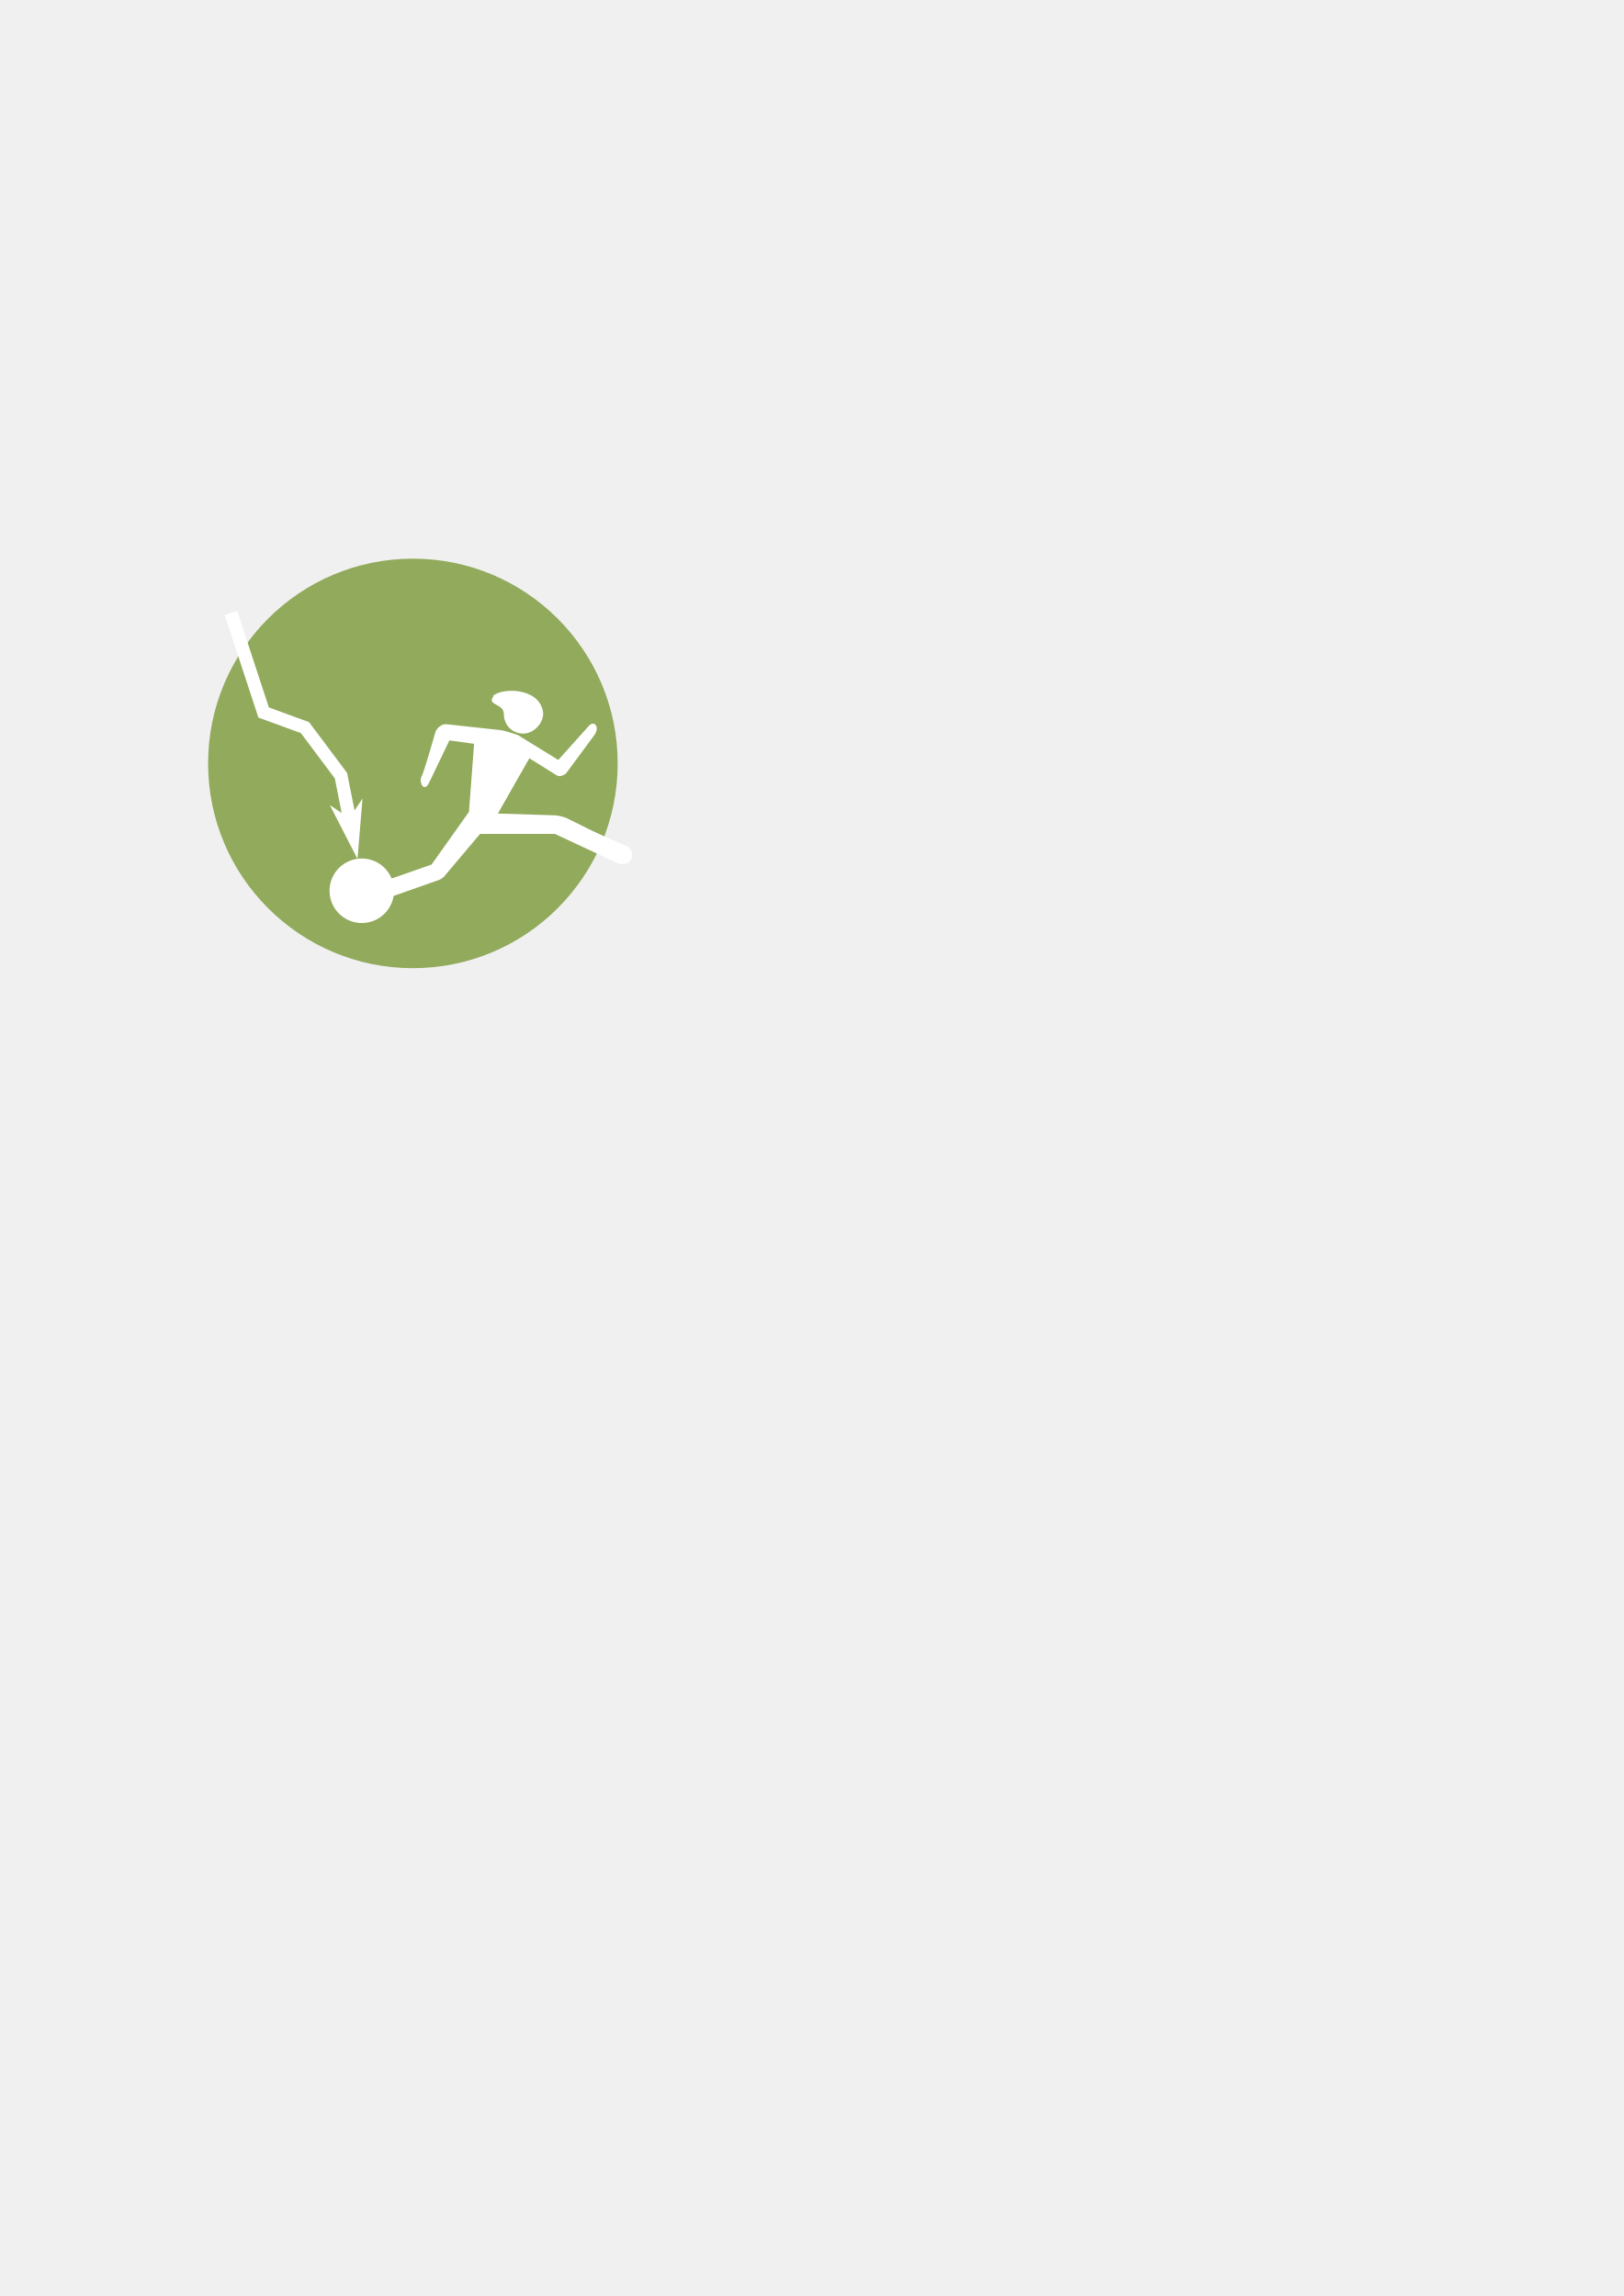
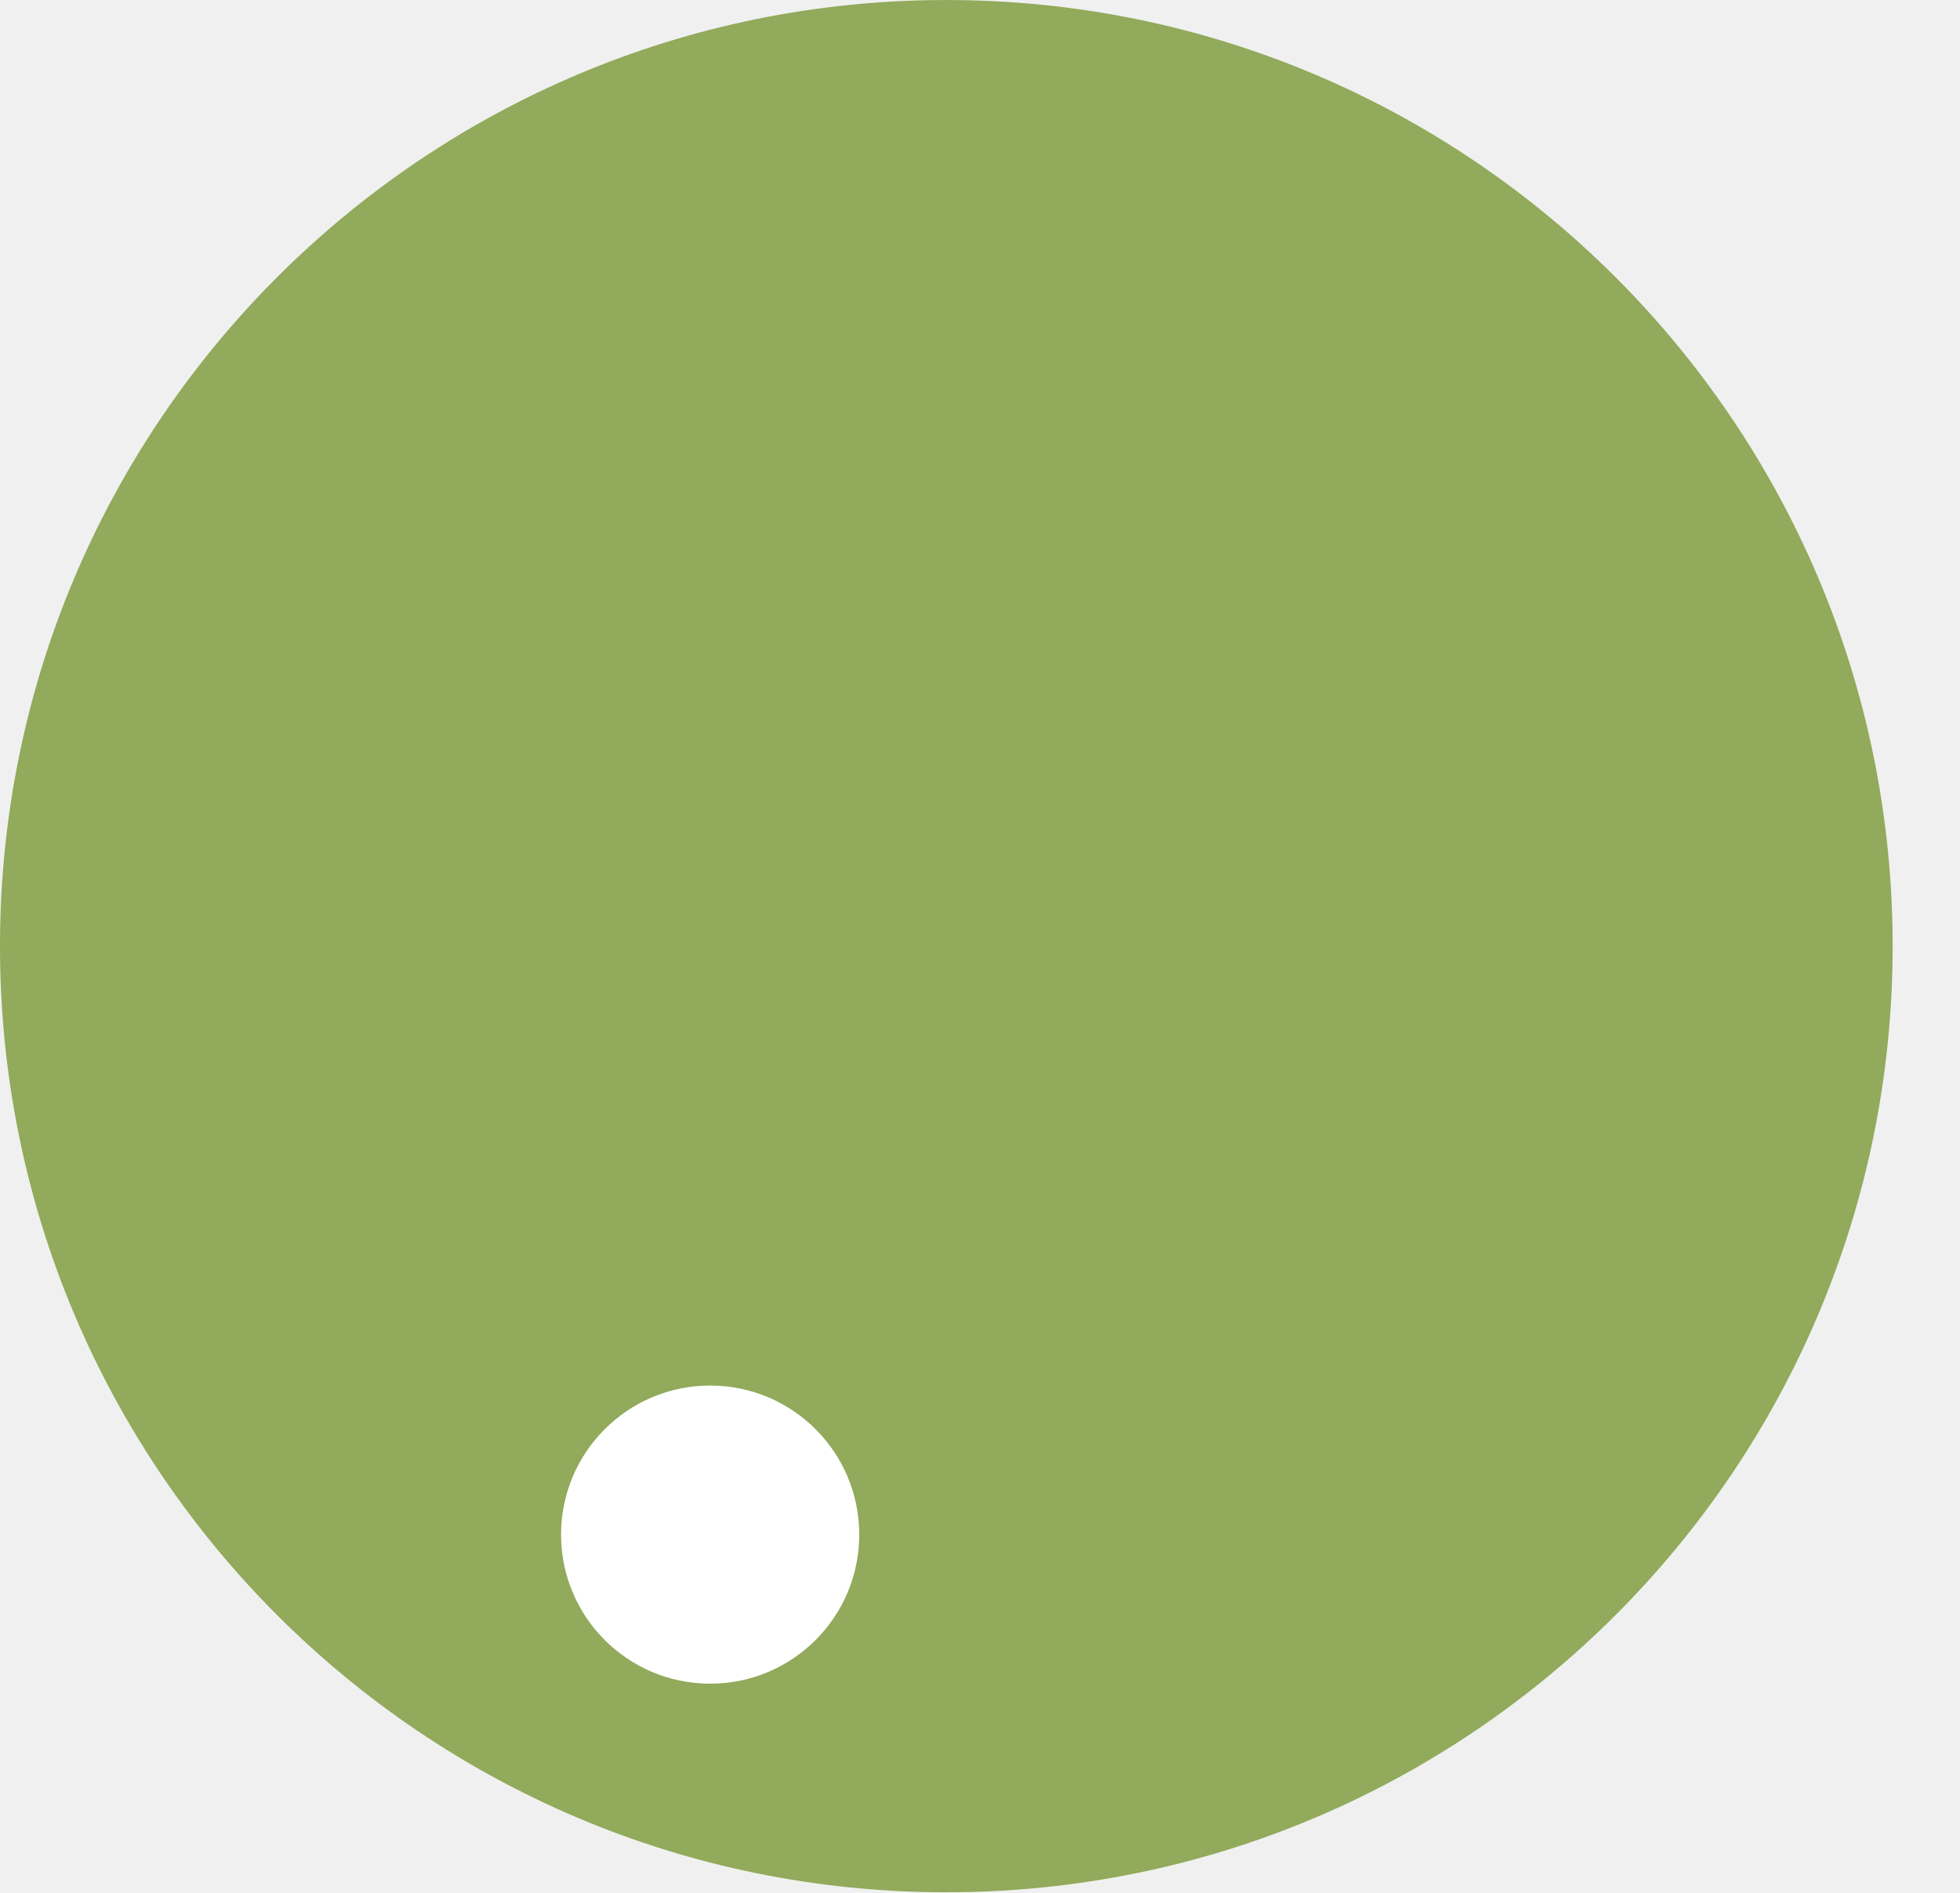
- <svg xmlns="http://www.w3.org/2000/svg" width="210mm" height="297mm" viewBox="0 0 210 297" version="1.1" id="svg903">
+ <svg xmlns="http://www.w3.org/2000/svg" width="54.857mm" height="52.972mm" viewBox="0 0 54.857 52.972" version="1.1" id="svg903">
  <defs id="defs897">
    <marker orient="auto" refY="0" refX="0" id="Arrow1Send-6" style="overflow:visible">
      <path id="path16883-2" d="M 0,0 5,-5 -12.5,0 5,5 Z" style="fill:#ffffff;fill-opacity:1;fill-rule:evenodd;stroke:#ffffff;stroke-width:1pt;stroke-opacity:1" transform="matrix(-0.2,0,0,-0.2,-1.2,0)" />
    </marker>
+     <mask maskUnits="userSpaceOnUse" id="mask915">
+       <path id="path917" style="fill:#ffffff;fill-opacity:0.99;stroke:none;stroke-width:0.771;stroke-linecap:square;stroke-linejoin:miter;stroke-miterlimit:45;stroke-dasharray:0.771, 1.542;stroke-dashoffset:0;stroke-opacity:1;paint-order:fill markers stroke" d="M 53.401,72.266 A 26.486,26.486 0 0 0 26.915,98.751 26.486,26.486 0 0 0 53.401,125.237 26.486,26.486 0 0 0 79.887,98.751 26.486,26.486 0 0 0 53.401,72.266 Z" />
+     </mask>
+     <mask maskUnits="userSpaceOnUse" id="mask937">
+       <path d="M 118.006,74.259 A 63.043,63.043 0 0 0 54.963,137.302 63.043,63.043 0 0 0 118.006,200.345 63.043,63.043 0 0 0 181.049,137.302 63.043,63.043 0 0 0 118.006,74.259 Z" style="fill:#ffffff;fill-opacity:0.99;stroke:none;stroke-width:1.835;stroke-linecap:square;stroke-linejoin:miter;stroke-miterlimit:45;stroke-dasharray:1.835, 3.67;stroke-dashoffset:0;stroke-opacity:1;paint-order:fill markers stroke" id="path939" />
+     </mask>
  </defs>
-   <g id="layer1">
-     <g id="g4528" transform="translate(-10.92088,-16.94191)">
-       <path d="m 64.322,89.208 a 26.486,26.486 0 0 0 -26.486,26.486 26.486,26.486 0 0 0 26.486,26.486 A 26.486,26.486 0 0 0 90.807,115.693 26.486,26.486 0 0 0 64.322,89.208 Z" style="fill:#90a959;fill-opacity:0.988;stroke:none;stroke-width:0.771;stroke-linecap:square;stroke-linejoin:miter;stroke-miterlimit:45;stroke-dasharray:0.771, 1.542;stroke-dashoffset:0;stroke-opacity:1;paint-order:fill markers stroke" id="path16852-4" />
-       <path id="path16866-7" d="m 40.79,96.227 4.227,12.882 5.343,1.951 4.659,6.22 1.55,7.805" style="fill:none;fill-opacity:1;stroke:#ffffff;stroke-width:1.697;stroke-linecap:butt;stroke-linejoin:miter;stroke-miterlimit:4;stroke-dasharray:none;stroke-opacity:1;marker-end:url(#Arrow1Send-6)" />
-       <circle r="4.173" cy="132.167" cx="57.712" id="path20659-9" style="fill:#ffffff;fill-opacity:1;stroke:none;stroke-width:6.494;stroke-linecap:square;stroke-linejoin:miter;stroke-miterlimit:4;stroke-dasharray:none;stroke-dashoffset:0;stroke-opacity:1;paint-order:fill markers stroke" />
-       <g style="fill:#ffffff;fill-opacity:1;stroke:none;stroke-opacity:1" transform="matrix(0.4201235,0,0,0.4201235,14.74456,58.00974)" id="g23889-3">
+   <g id="layer1" transform="translate(-26.91498,-72.26561)">
+     <g id="g964">
+       <path d="M 53.401,72.266 A 26.486,26.486 0 0 0 26.915,98.751 26.486,26.486 0 0 0 53.401,125.237 26.486,26.486 0 0 0 79.887,98.751 26.486,26.486 0 0 0 53.401,72.266 Z" style="fill:#90a959;fill-opacity:0.988;stroke:none;stroke-width:0.771;stroke-linecap:square;stroke-linejoin:miter;stroke-miterlimit:45;stroke-dasharray:0.771, 1.542;stroke-dashoffset:0;stroke-opacity:1;paint-order:fill markers stroke" id="path16852-4" />
+       <path mask="url(#mask915)" id="path16866-7" d="m 29.869,79.285 4.227,12.882 5.343,1.951 4.659,6.22 1.55,7.805" style="fill:none;fill-opacity:1;stroke:#ffffff;stroke-width:1.697;stroke-linecap:butt;stroke-linejoin:miter;stroke-miterlimit:4;stroke-dasharray:none;stroke-opacity:1;marker-end:url(#Arrow1Send-6)" />
+       <circle r="4.173" cy="115.225" cx="46.791" id="path20659-9" style="fill:#ffffff;fill-opacity:1;stroke:none;stroke-width:6.494;stroke-linecap:square;stroke-linejoin:miter;stroke-miterlimit:4;stroke-dasharray:none;stroke-dashoffset:0;stroke-opacity:1;paint-order:fill markers stroke" />
+       <g mask="url(#mask937)" style="fill:#ffffff;fill-opacity:1;stroke:none;stroke-opacity:1" transform="matrix(0.4201235,0,0,0.4201235,3.823677,41.06783)" id="g23889-3">
        <g transform="matrix(-261.7876,0,0,261.7876,185.5345,115.8204)" style="opacity:1;fill:#ffffff;fill-opacity:1;stroke:none;stroke-opacity:1;image-rendering:optimizeQuality;shape-rendering:geometricPrecision;text-rendering:geometricPrecision" id="g22600-9">
          <path class="fil0" d="M 0.186,0.059 0.192,0.139 0.236,0.201 0.319,0.23 c 0.012,0.004 0.006,0.023 -0.007,0.019 L 0.227,0.219 c -0.002,-6.3386e-4 -0.003,-0.002 -0.005,-0.003 L 0.179,0.165 0.091,0.165 0.018,0.199 C 0.002,0.206 -0.007,0.187 0.007,0.179 0.046,0.163 0.063,0.153 0.078,0.146 0.084,0.144 0.088,0.143 0.094,0.143 L 0.158,0.141 0.121,0.076 0.089,0.096 C 0.084,0.099 0.078,0.094 0.078,0.094 L 0.044,0.048 C 0.038,0.039 0.045,0.03 0.052,0.039 L 0.087,0.078 0.134,0.049 C 0.136,0.048 0.152,0.043 0.154,0.043 L 0.218,0.036 c 0.006,-0.001 0.013,0.005 0.014,0.011 0,0 0.013,0.046 0.016,0.051 0.003,0.006 -0.003,0.019 -0.009,0.007 L 0.215,0.055 Z" id="path22596-2" style="fill:#ffffff;fill-opacity:1;stroke:none;stroke-opacity:1" />
          <path class="fil1" d="m 0.163,0.003 c 0.009,0.011 -0.012,0.008 -0.012,0.021 0,0.013 -0.01,0.023 -0.023,0.023 -0.013,0 -0.025,-0.014 -0.023,-0.026 0.005,-0.029 0.05,-0.028 0.059,-0.018 z" id="path22598-8" style="fill:#ffffff;fill-opacity:1;stroke:none;stroke-opacity:1" />
        </g>
      </g>
    </g>
  </g>
</svg>
